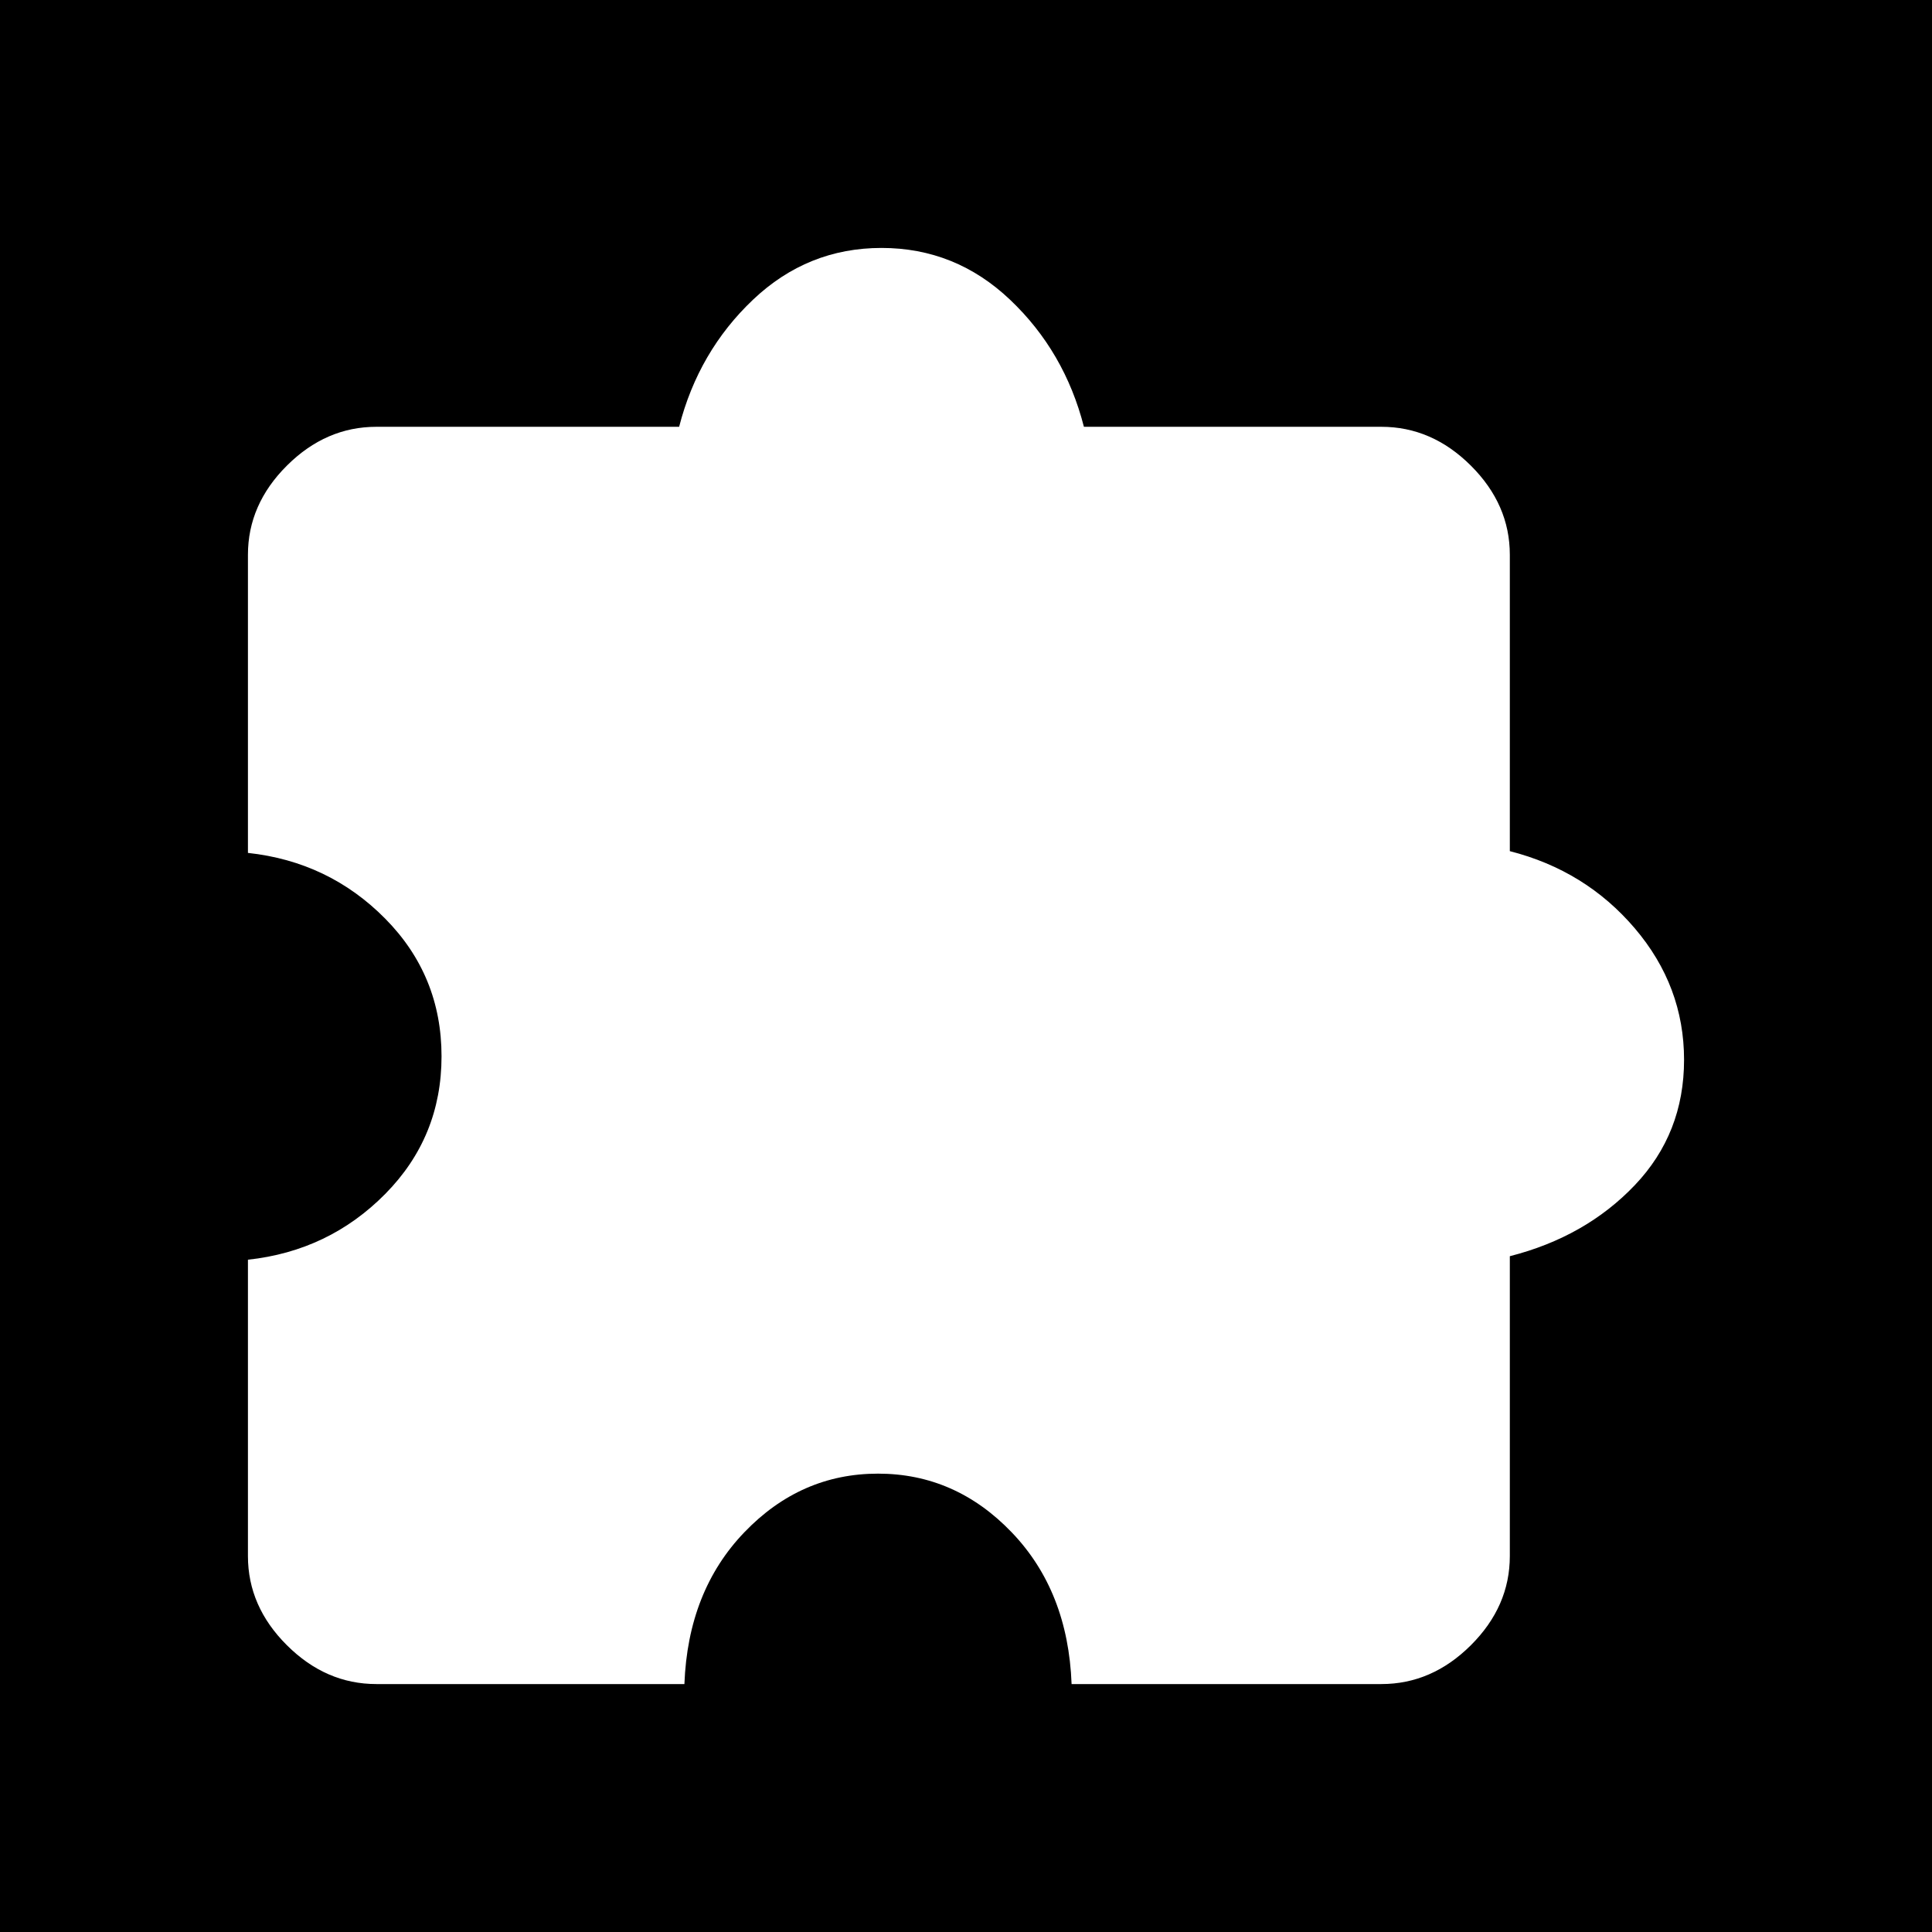
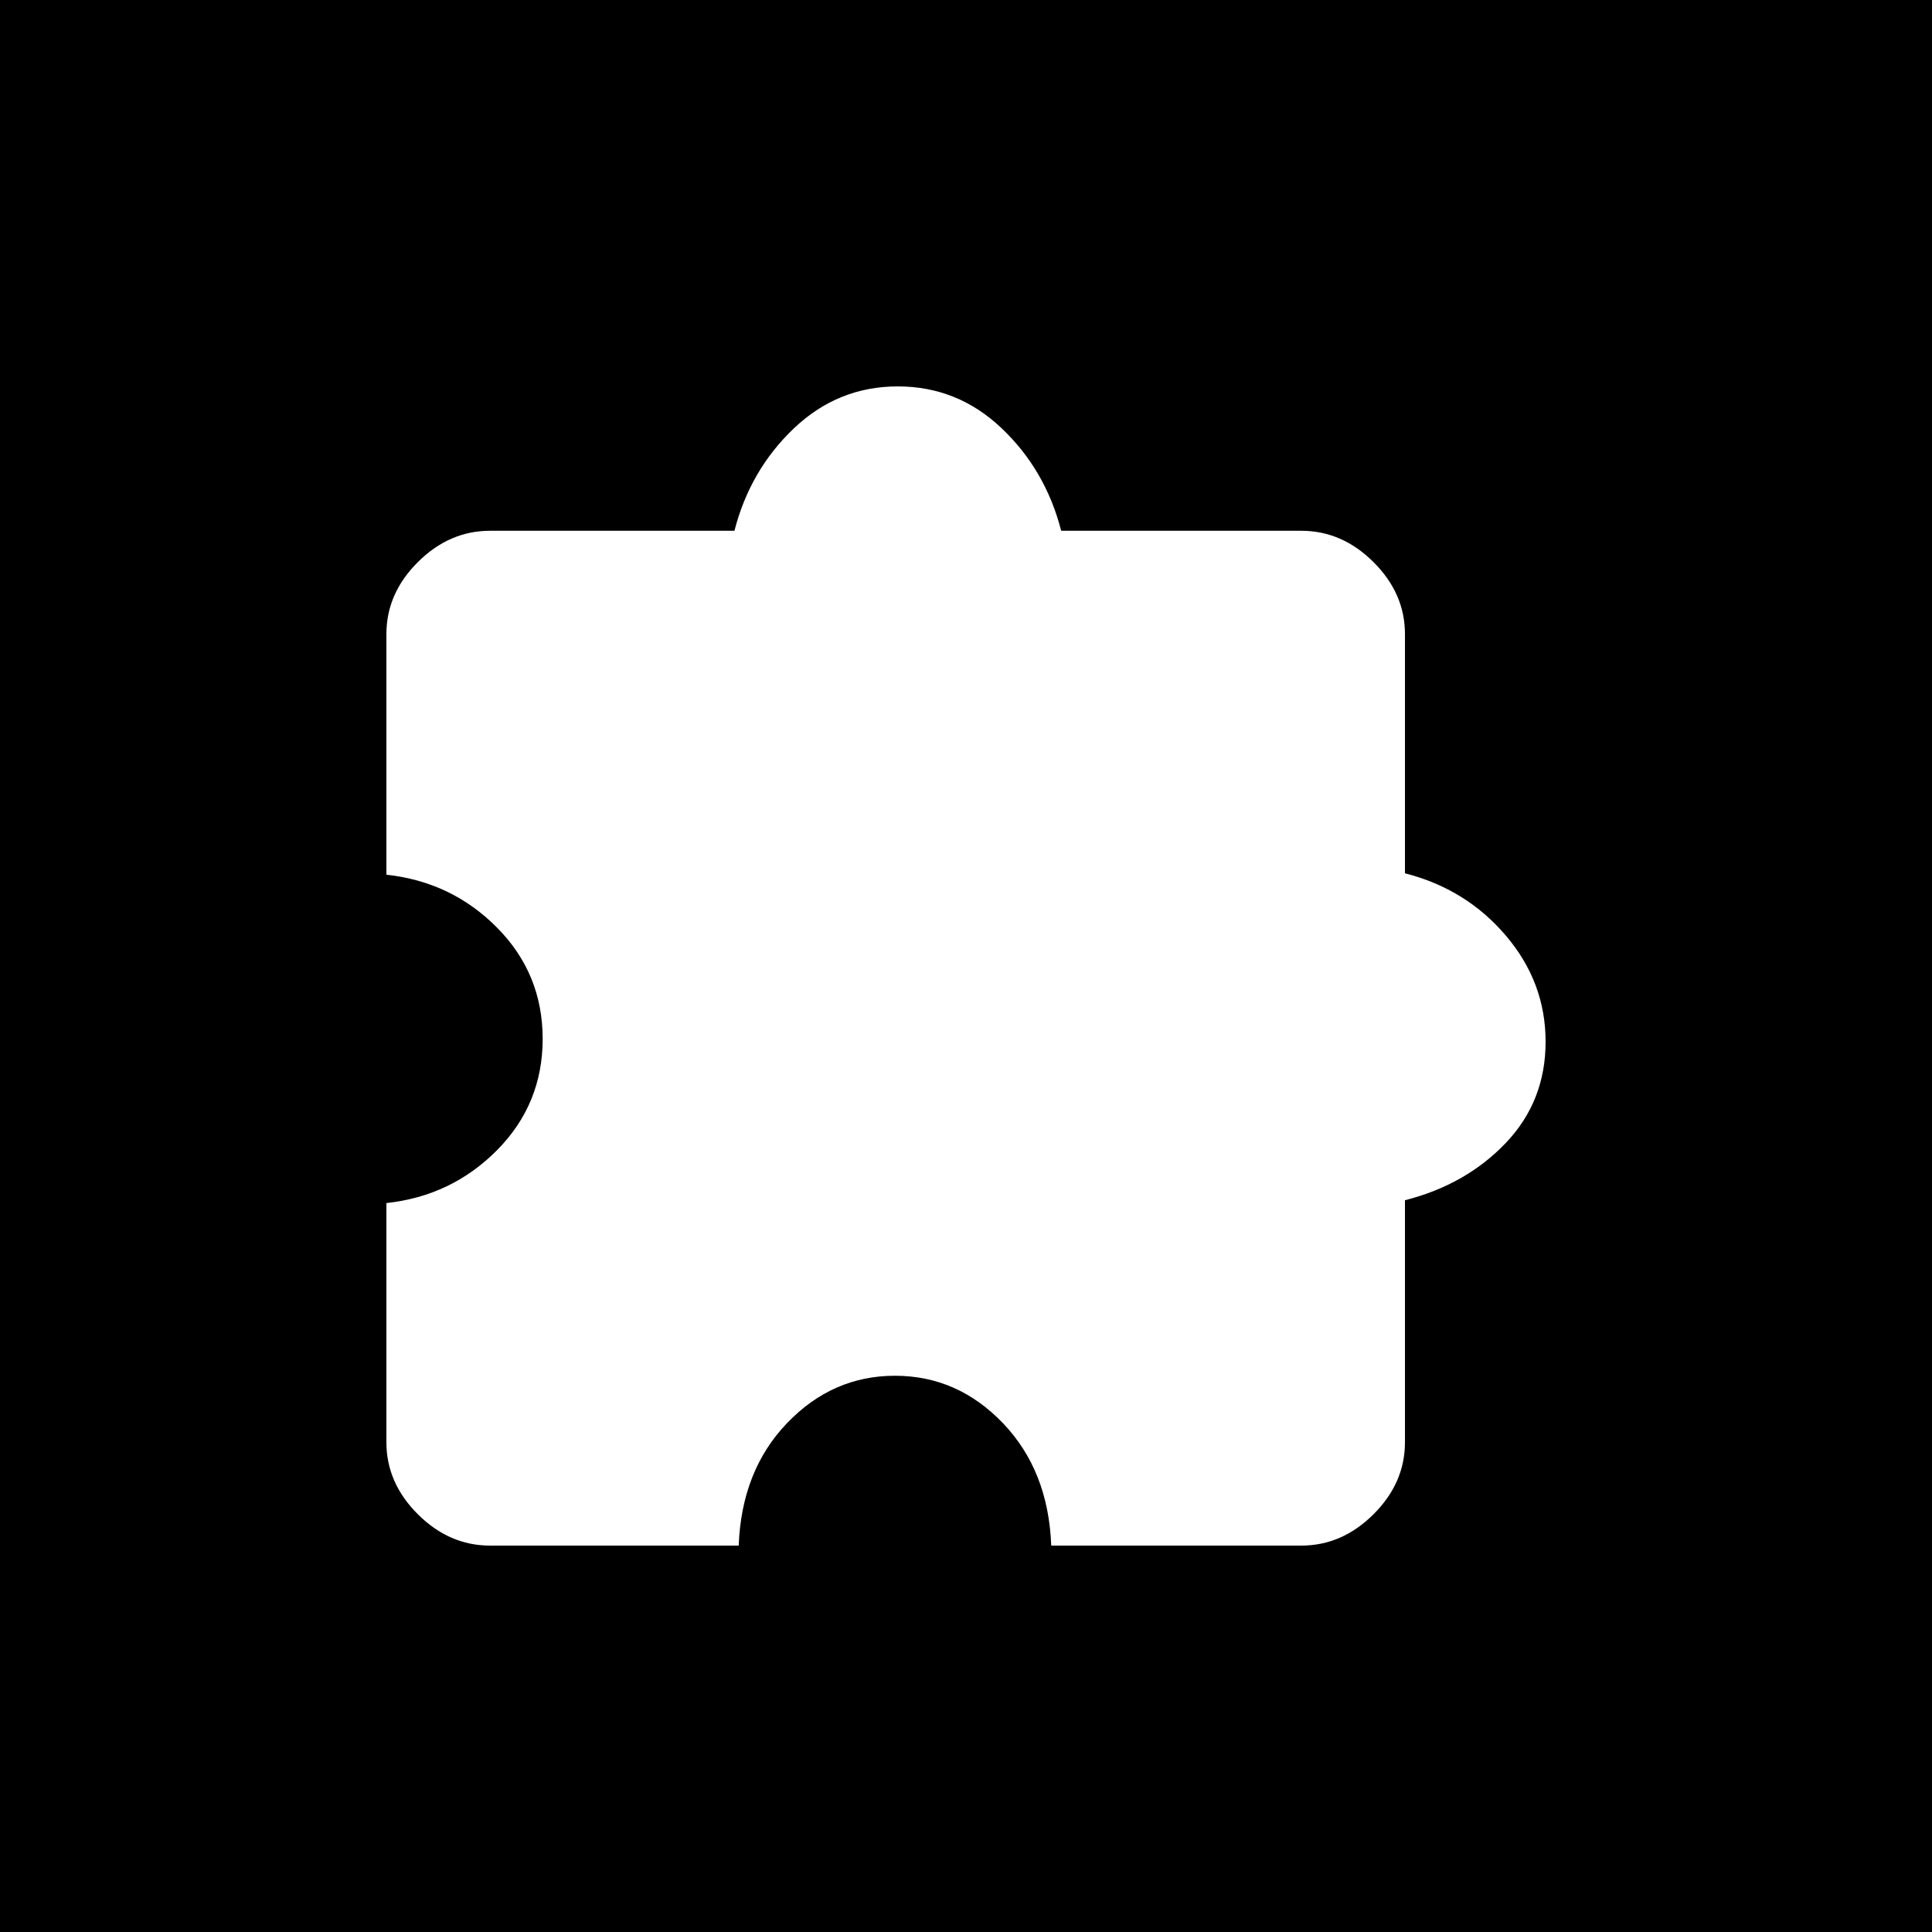
<svg xmlns="http://www.w3.org/2000/svg" height="600" viewBox="0 -960 24000 24000" width="600" fill="#e3e3e3" version="1.1" id="svg1">
  <defs id="defs1" />
  <rect style="fill:#000000;stroke-width:160" id="rect2" width="24000" height="24000" x="0" y="-960" />
-   <path d="M 8501.961,19960 H 4675.98 q -628.117,0 -1111.939,-482.269 Q 3080,18995.681 3080,18369.867 v -3681.27 q 1005.686,-108.914 1705.294,-816.85 699.608,-707.938 699.608,-1709.939 0,-1002.002 -699.608,-1709.939 Q 4085.686,9743.931 3080,9635.018 V 5931.966 q 0,-625.598 484.041,-1107.866 483.822,-482.268 1111.939,-482.268 H 8436.372 Q 8676.862,3405.177 9354.608,2762.589 10032.352,2120 10950.587,2120 q 918.236,0 1595.982,642.589 677.744,642.588 918.234,1579.243 h 3694.804 q 627.897,0 1111.938,482.268 484.042,482.268 484.042,1107.866 v 3681.27 q 940.098,239.609 1552.256,958.436 612.157,718.829 612.157,1633.701 0,914.871 -612.157,1557.46 -612.158,642.59 -1552.256,882.199 v 3724.835 q 0,625.814 -484.042,1107.864 Q 17787.504,19960 17159.607,19960 h -3847.843 q -43.726,-1154.481 -743.333,-1884.199 -699.608,-729.721 -1661.569,-729.721 -961.96,0 -1661.568,729.721 -699.608,729.718 -743.333,1884.199 z" id="path1" style="fill:#ffffff;stroke-width:1" />
+   <path d="M 9176.47,18240 H 6088.235 q -507,0 -897.529,-389.275 Q 4800,17461.626 4800,16956.484 v -2971.428 q 811.765,-87.913 1376.47,-659.341 564.706,-571.429 564.706,-1380.219 0,-808.791 -564.706,-1380.221 Q 5611.765,9993.846 4800,9905.934 V 6916.923 q 0,-504.967 390.706,-894.242 390.529,-389.275 897.529,-389.275 H 9123.529 Q 9317.647,4877.363 9864.706,4358.681 10411.764,3840 11152.94,3840 q 741.178,0 1288.237,518.681 547.057,518.681 741.175,1274.725 h 2982.354 q 506.822,0 897.527,389.275 390.707,389.274 390.707,894.242 v 2971.429 q 758.824,193.406 1252.942,773.625 494.118,580.221 494.118,1318.683 0,738.461 -494.118,1257.143 -494.118,518.682 -1252.942,712.088 v 3006.593 q 0,505.142 -390.707,894.241 -390.705,389.275 -897.527,389.275 h -3105.883 q -35.294,-931.868 -600,-1520.879 -564.705,-589.012 -1341.177,-589.012 -776.469,0 -1341.176,589.012 -564.706,589.011 -600,1520.879 z" id="path1" style="fill:#ffffff;stroke-width:1" />
</svg>
